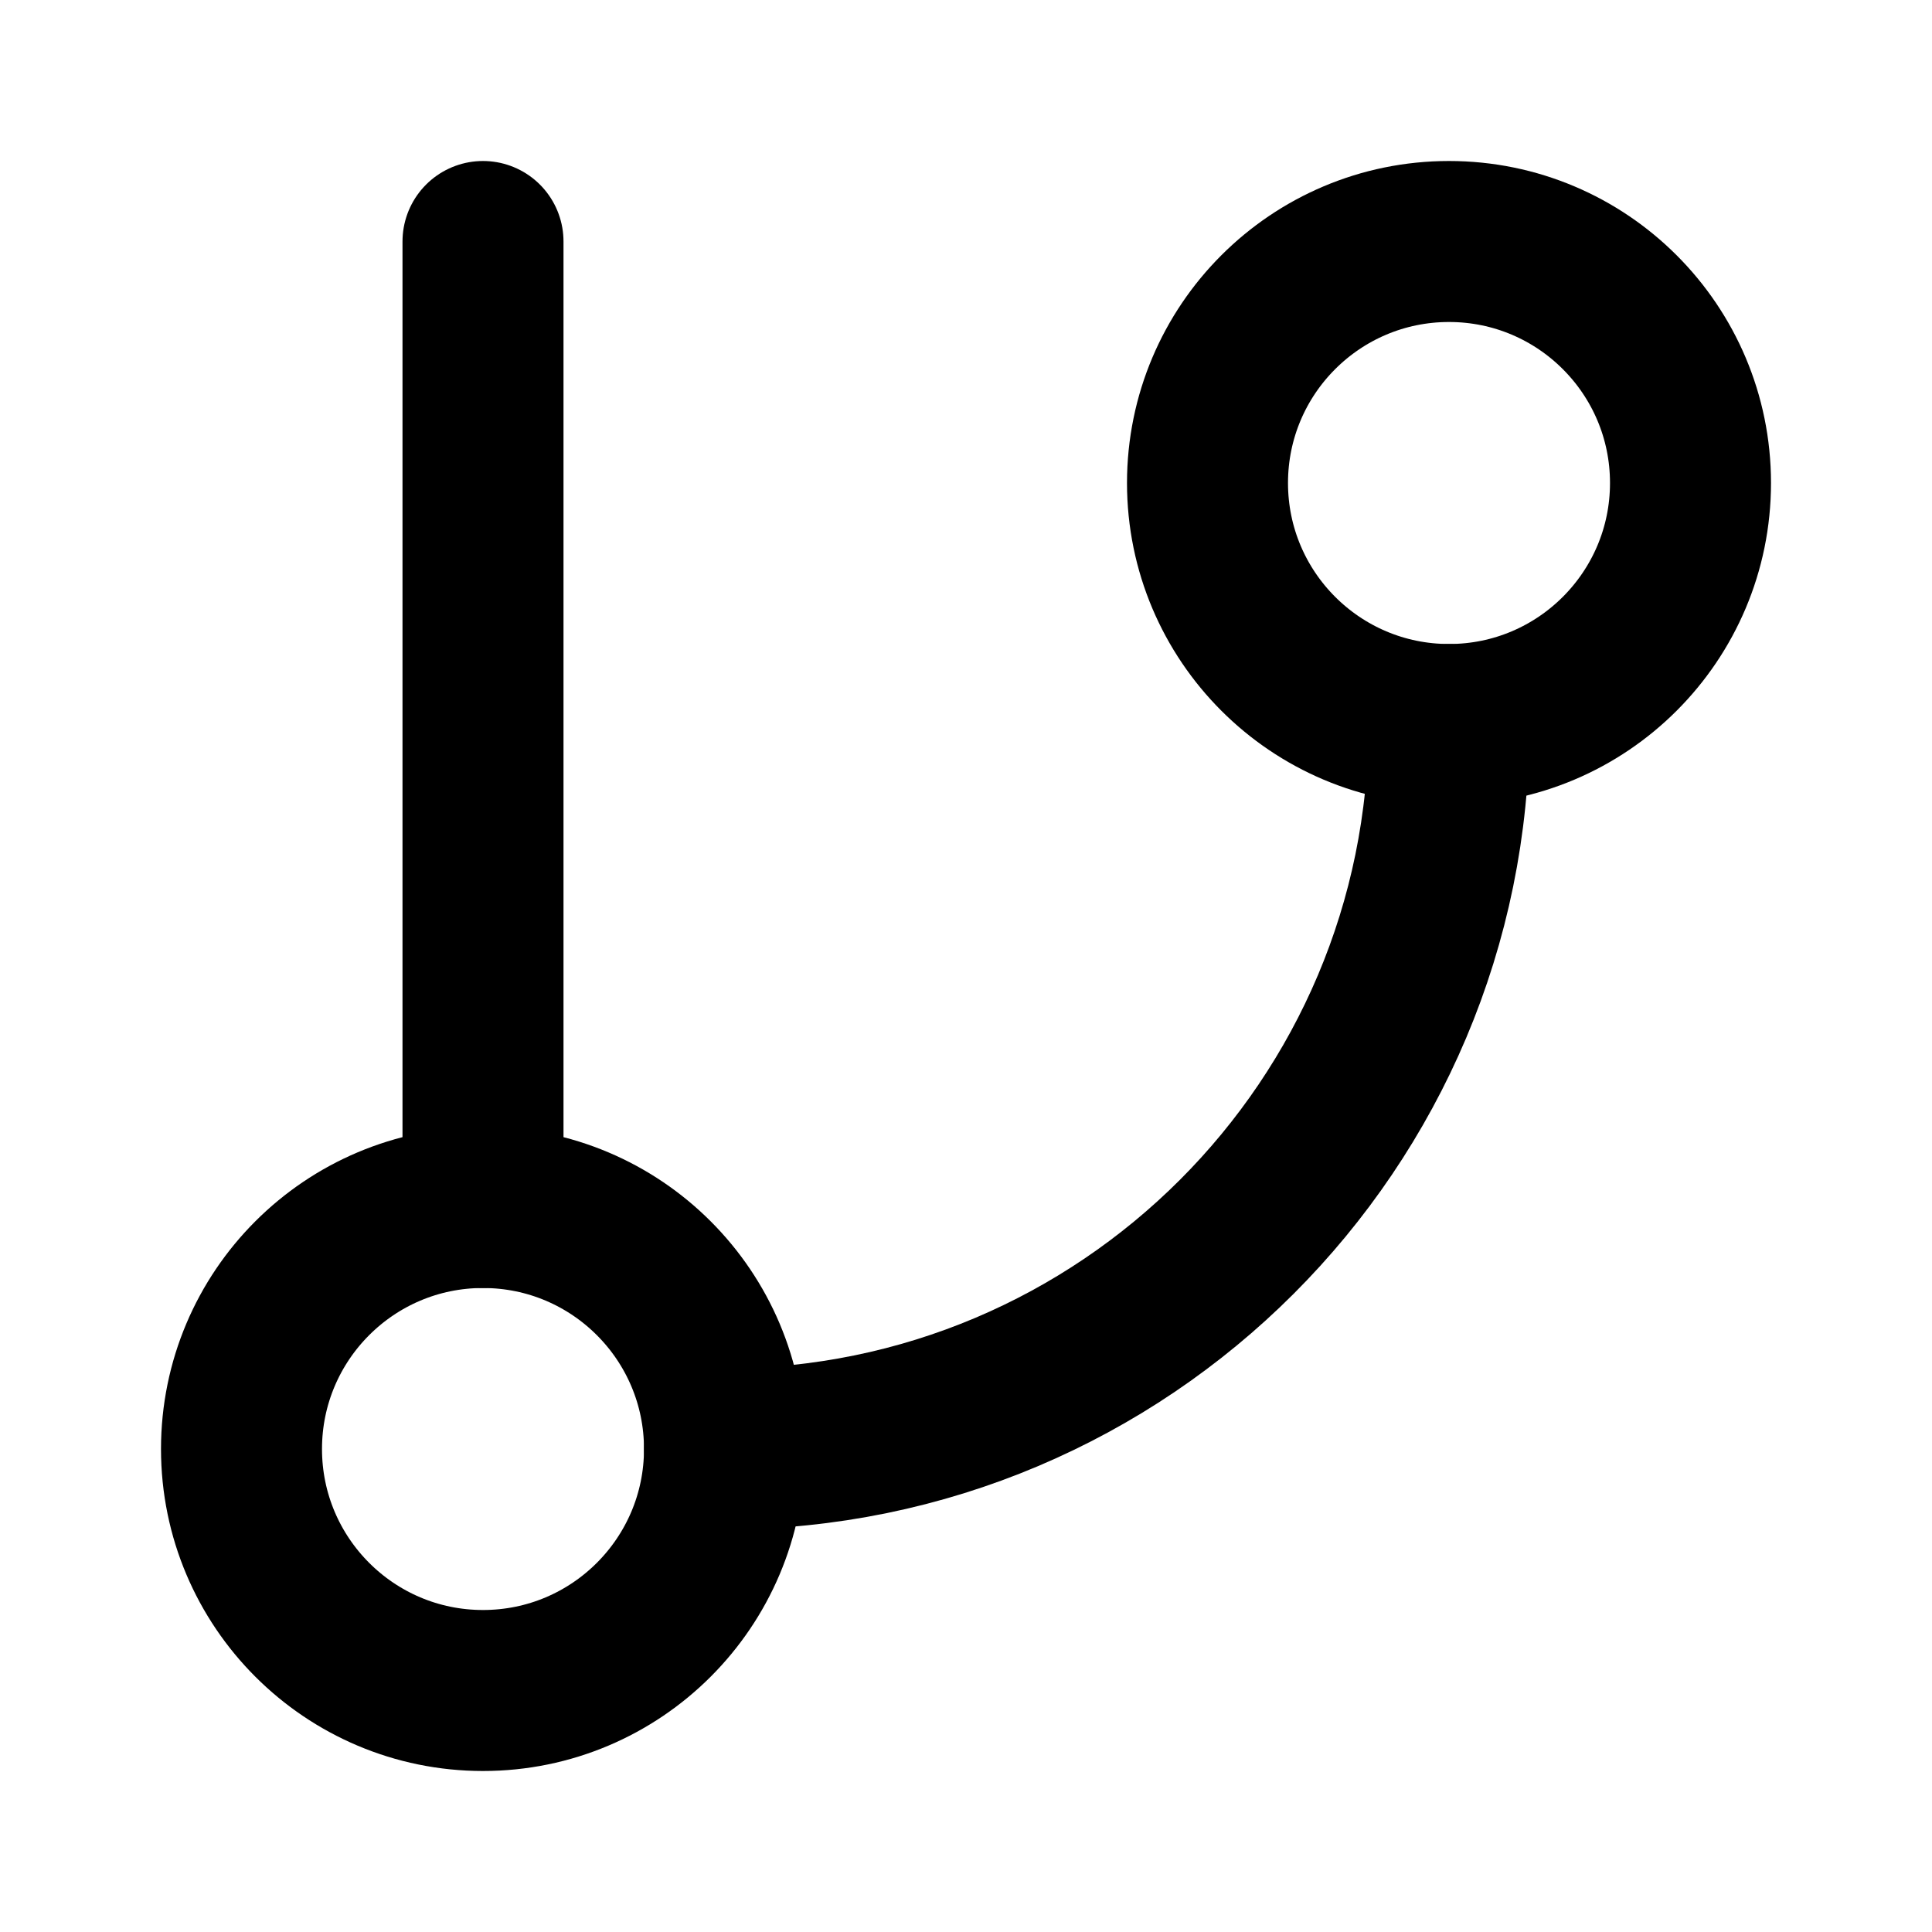
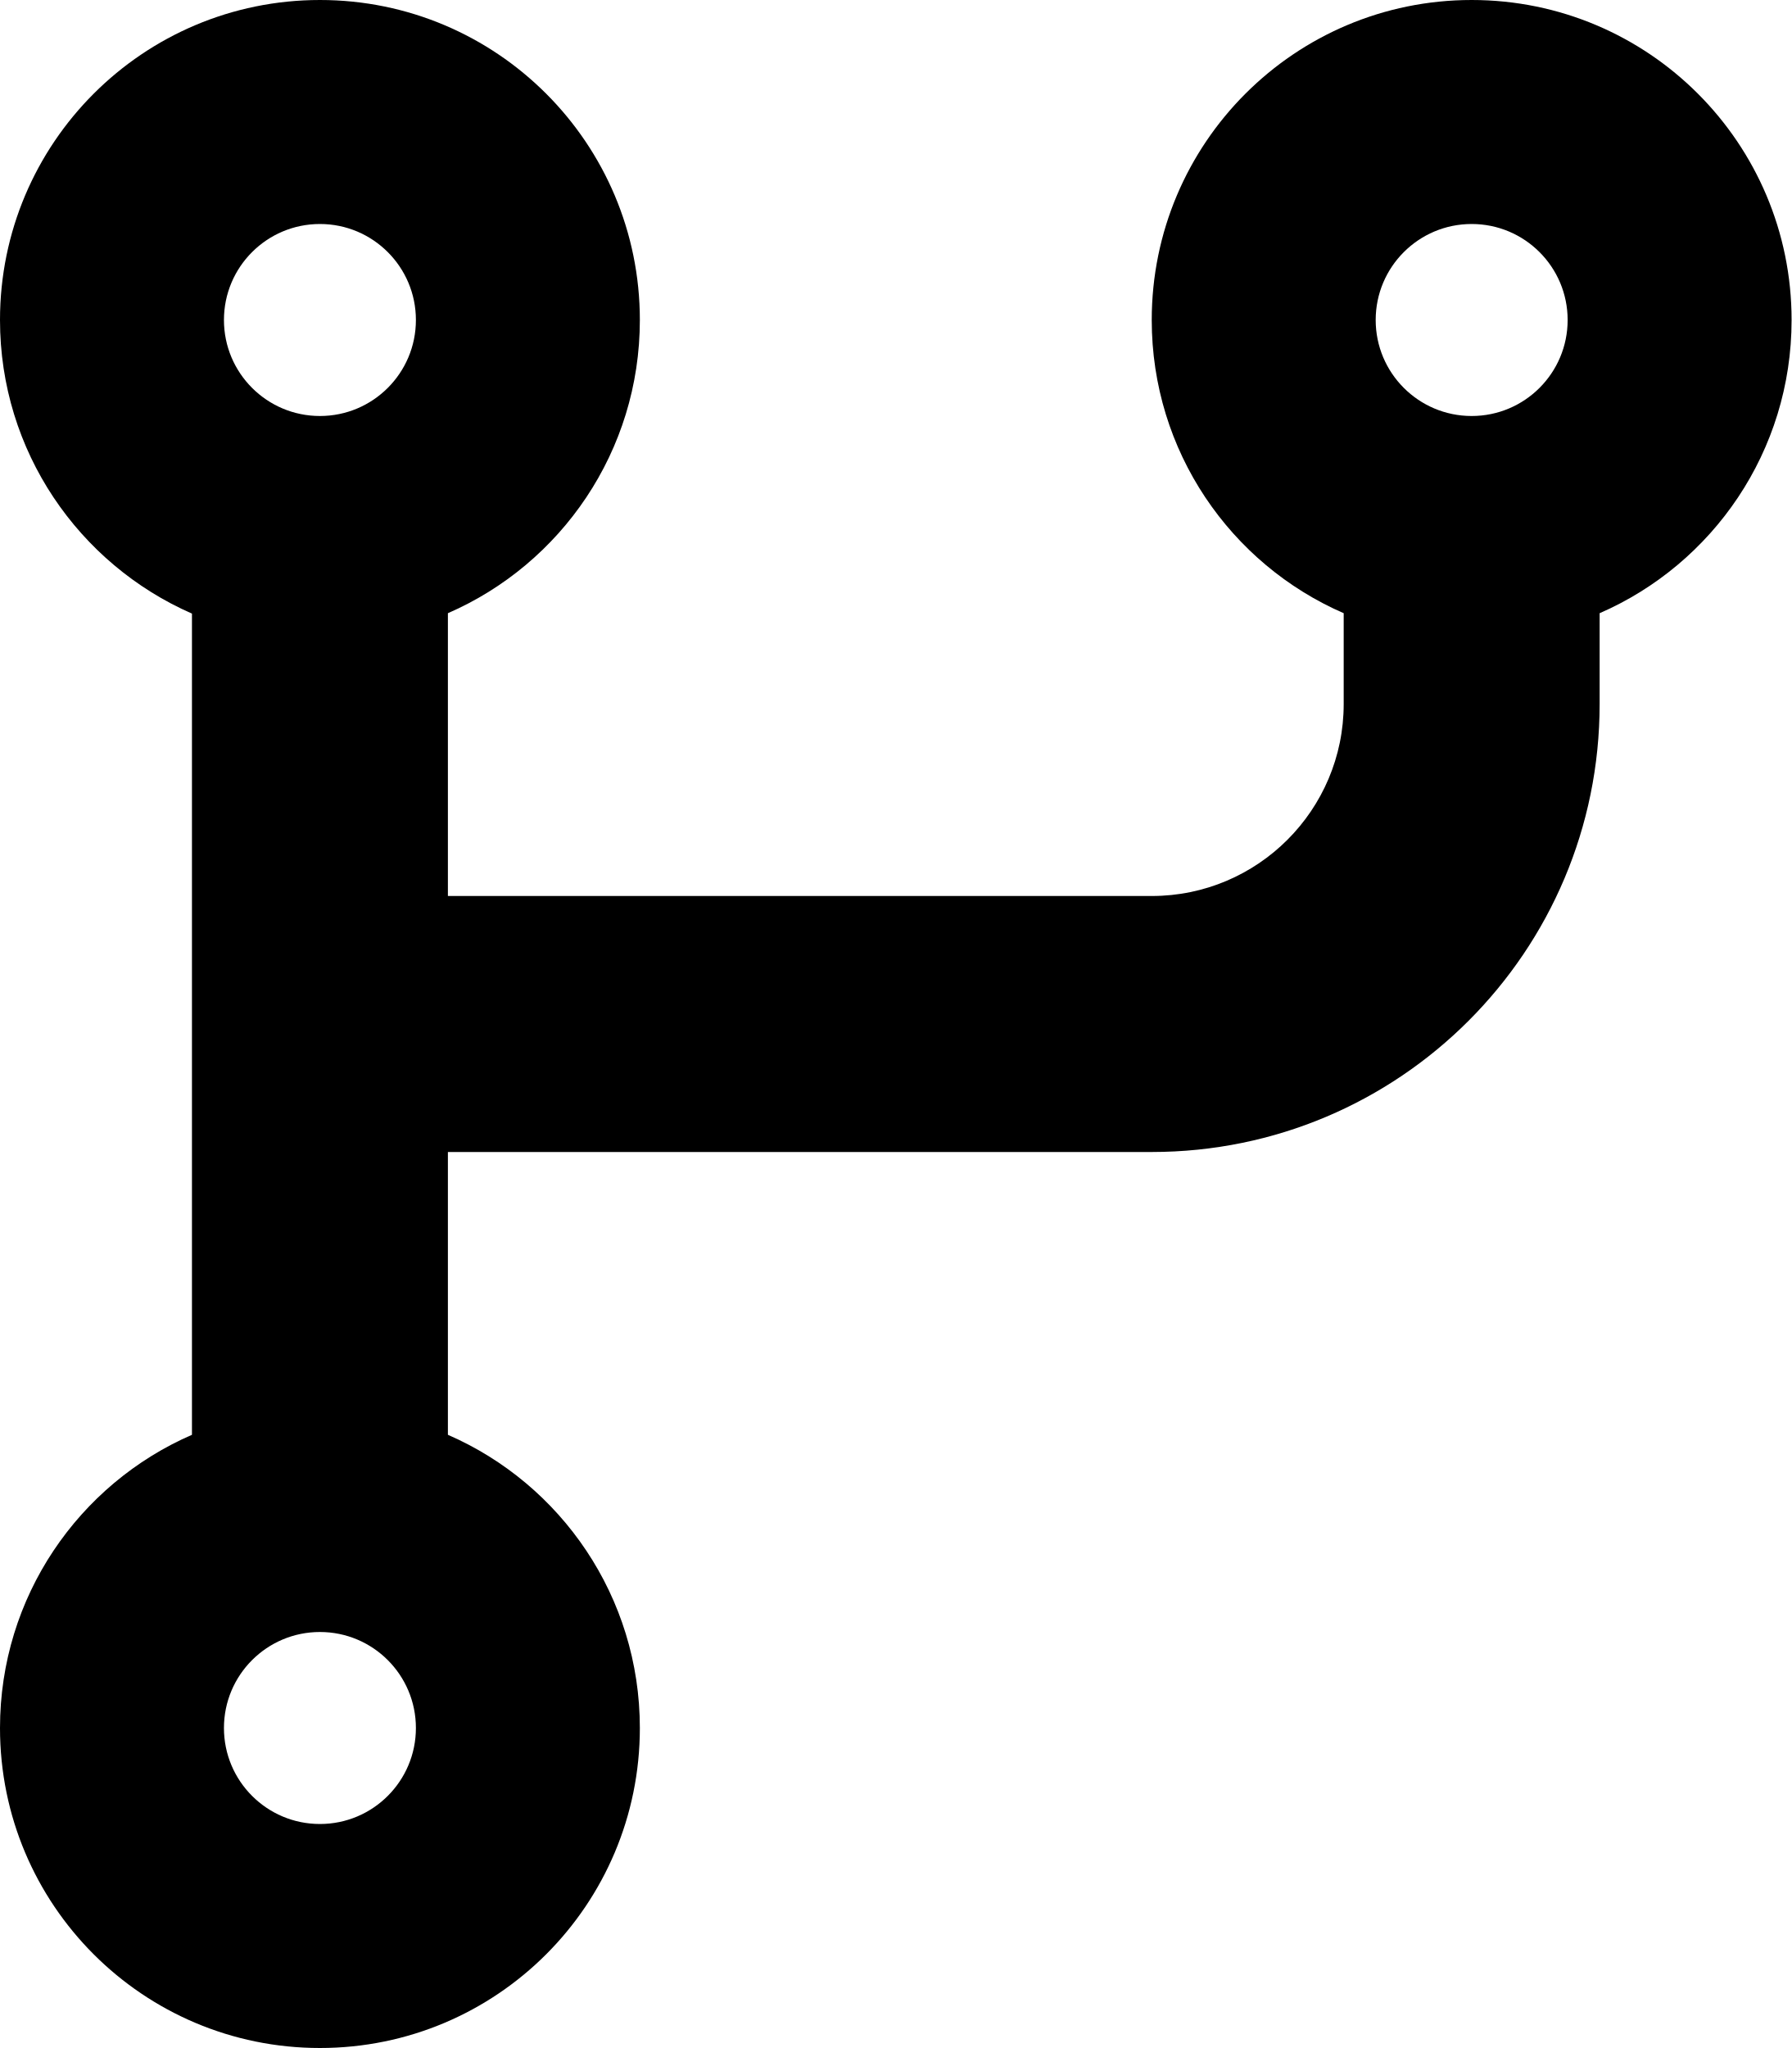
- <svg xmlns="http://www.w3.org/2000/svg" width="24" height="24" viewBox="0 0 24 24" fill="none" stroke="currentColor" stroke-width="2" stroke-linecap="round" stroke-linejoin="round" class="feather feather-git-branch">
-   <line x1="6" y1="3" x2="6" y2="15" />
-   <circle cx="18" cy="6" r="3" />
-   <circle cx="6" cy="18" r="3" />
-   <path d="M18 9a9 9 0 0 1-9 9" />
+ <svg xmlns="http://www.w3.org/2000/svg" viewBox="0 0 448 512">
+   <path fill="currentColor" d="M80 104a24 24 0 1 0 0-48 24 24 0 1 0 0 48zm80-24c0 32.8-19.7 61-48 73.3l0 70.7 176 0c26.5 0 48-21.5 48-48l0-22.7c-28.3-12.3-48-40.5-48-73.3 0-44.2 35.8-80 80-80s80 35.8 80 80c0 32.8-19.7 61-48 73.3l0 22.7c0 61.9-50.1 112-112 112l-176 0 0 70.7c28.3 12.3 48 40.5 48 73.3 0 44.2-35.8 80-80 80S0 476.2 0 432c0-32.8 19.7-61 48-73.3l0-205.3C19.7 141 0 112.8 0 80 0 35.8 35.8 0 80 0s80 35.8 80 80zm232 0a24 24 0 1 0 -48 0 24 24 0 1 0 48 0zM80 456a24 24 0 1 0 0-48 24 24 0 1 0 0 48z" />
</svg>
